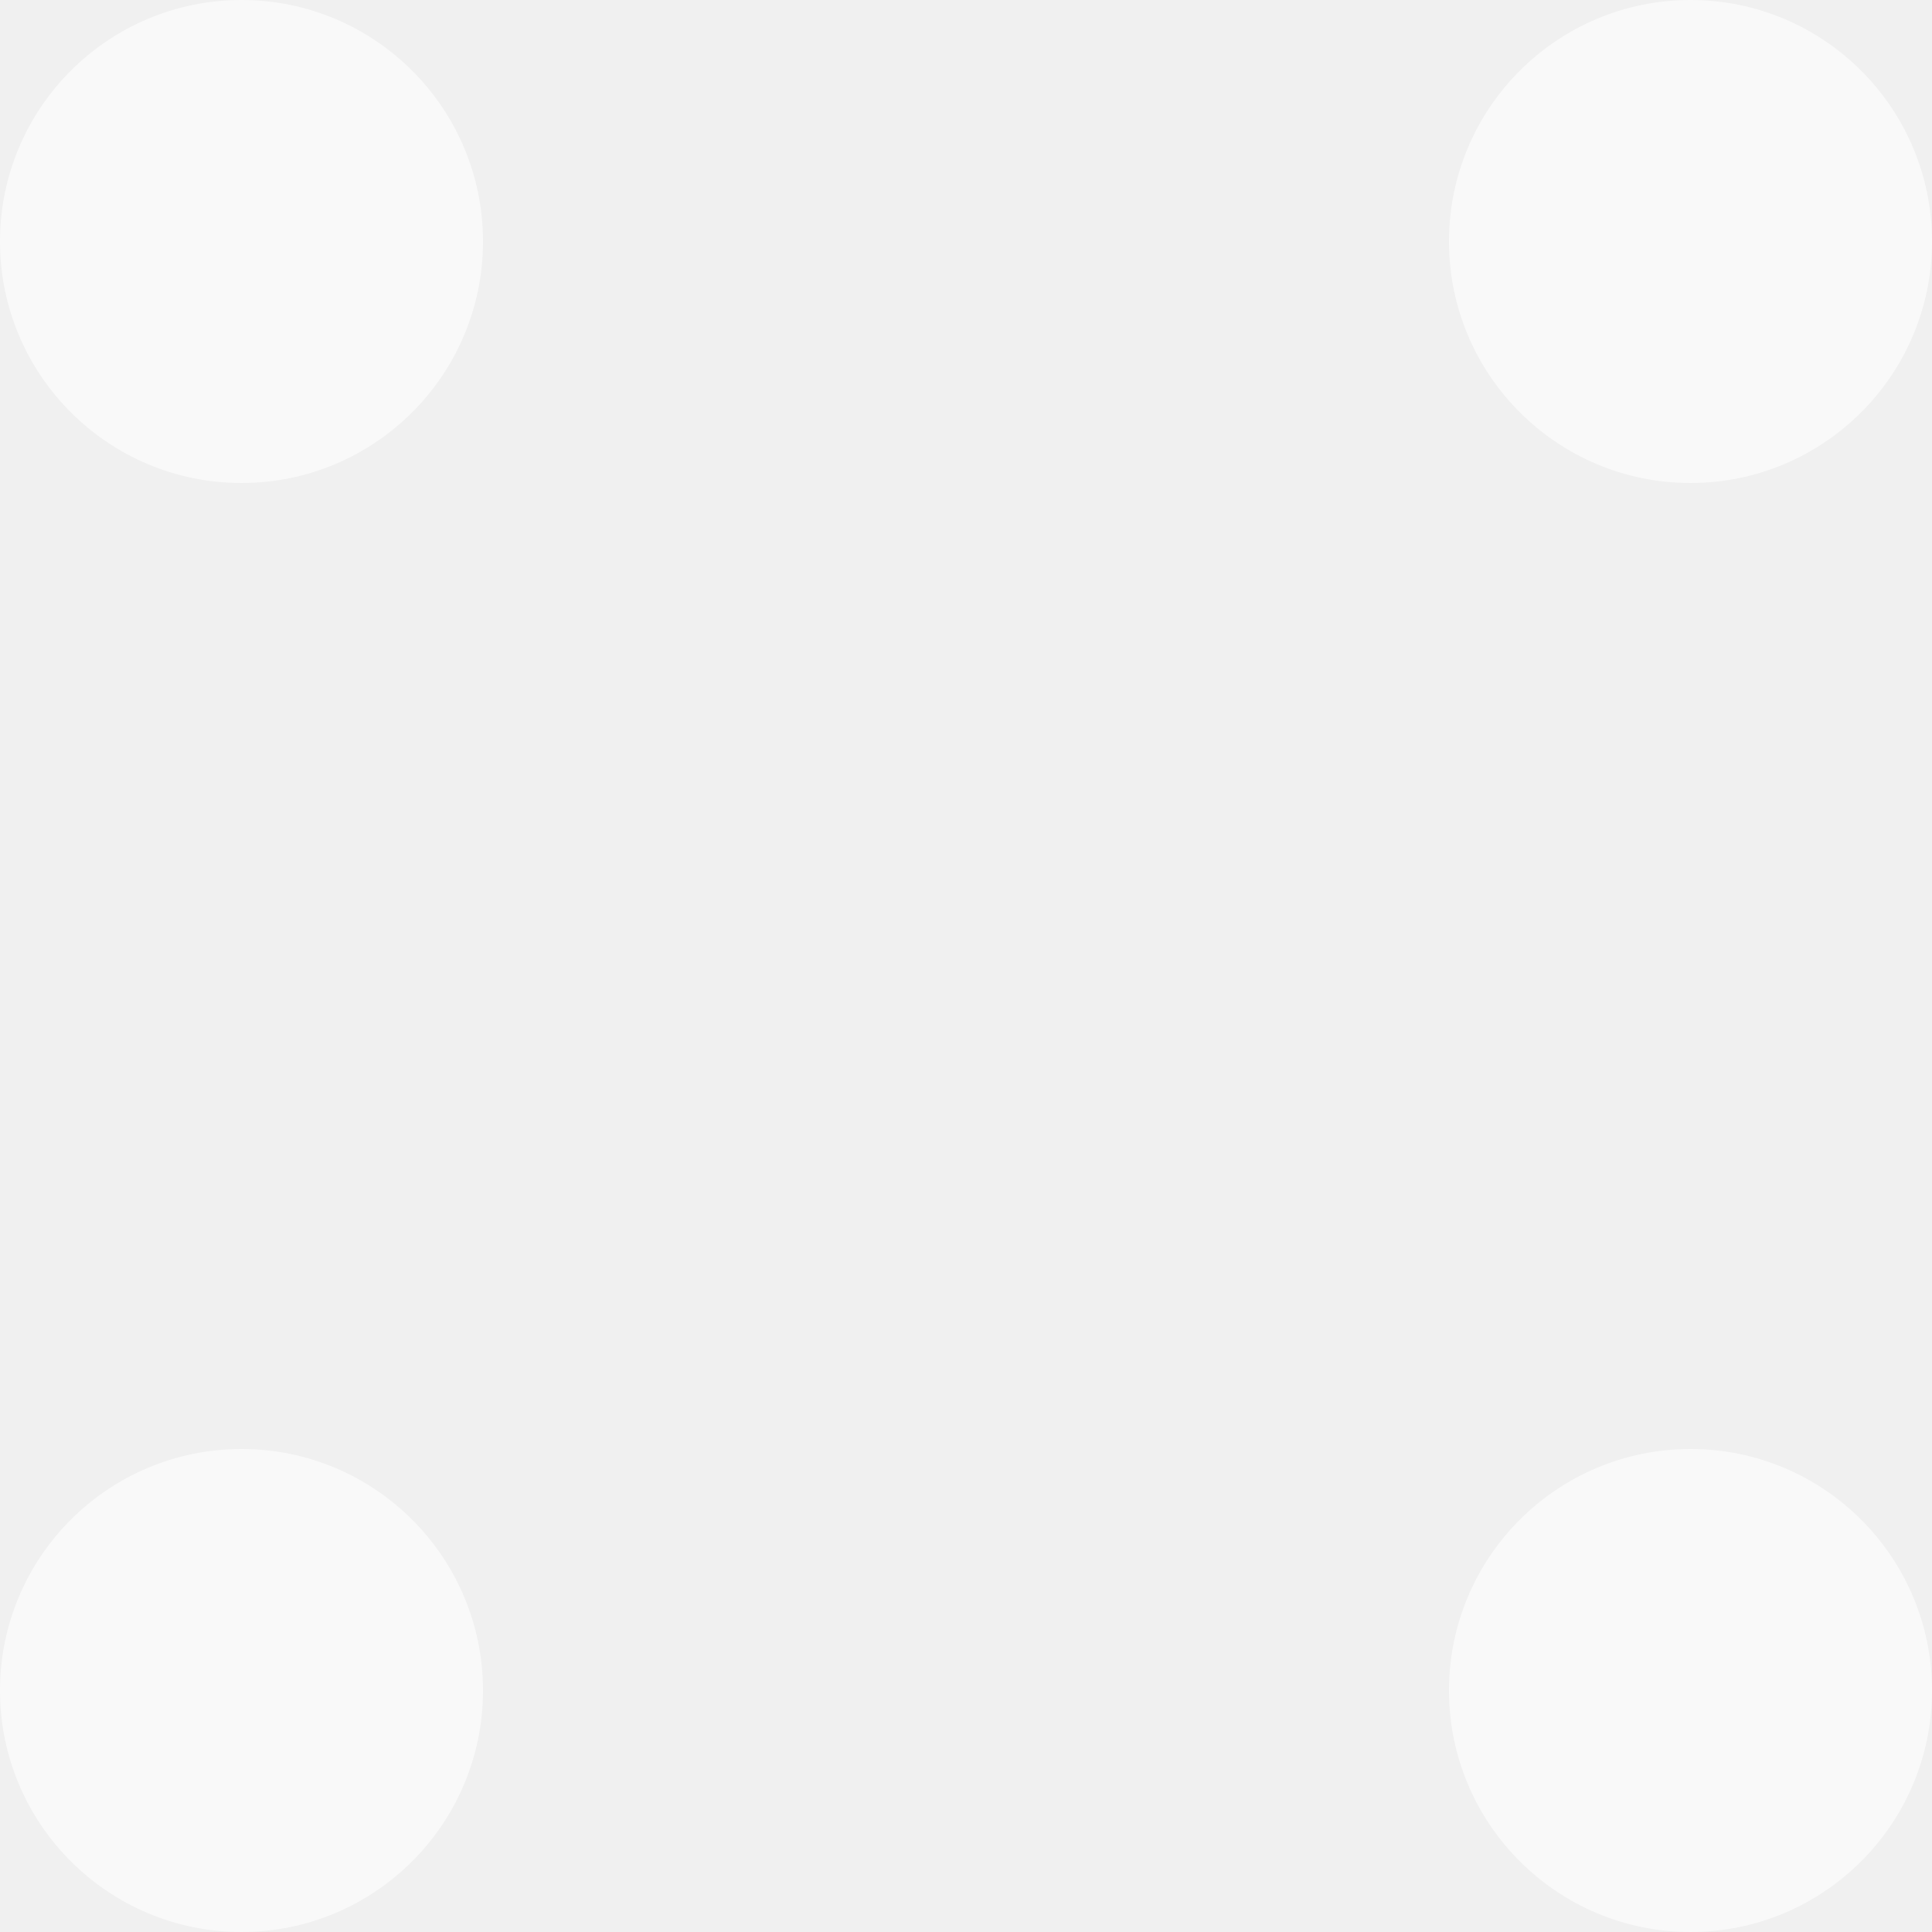
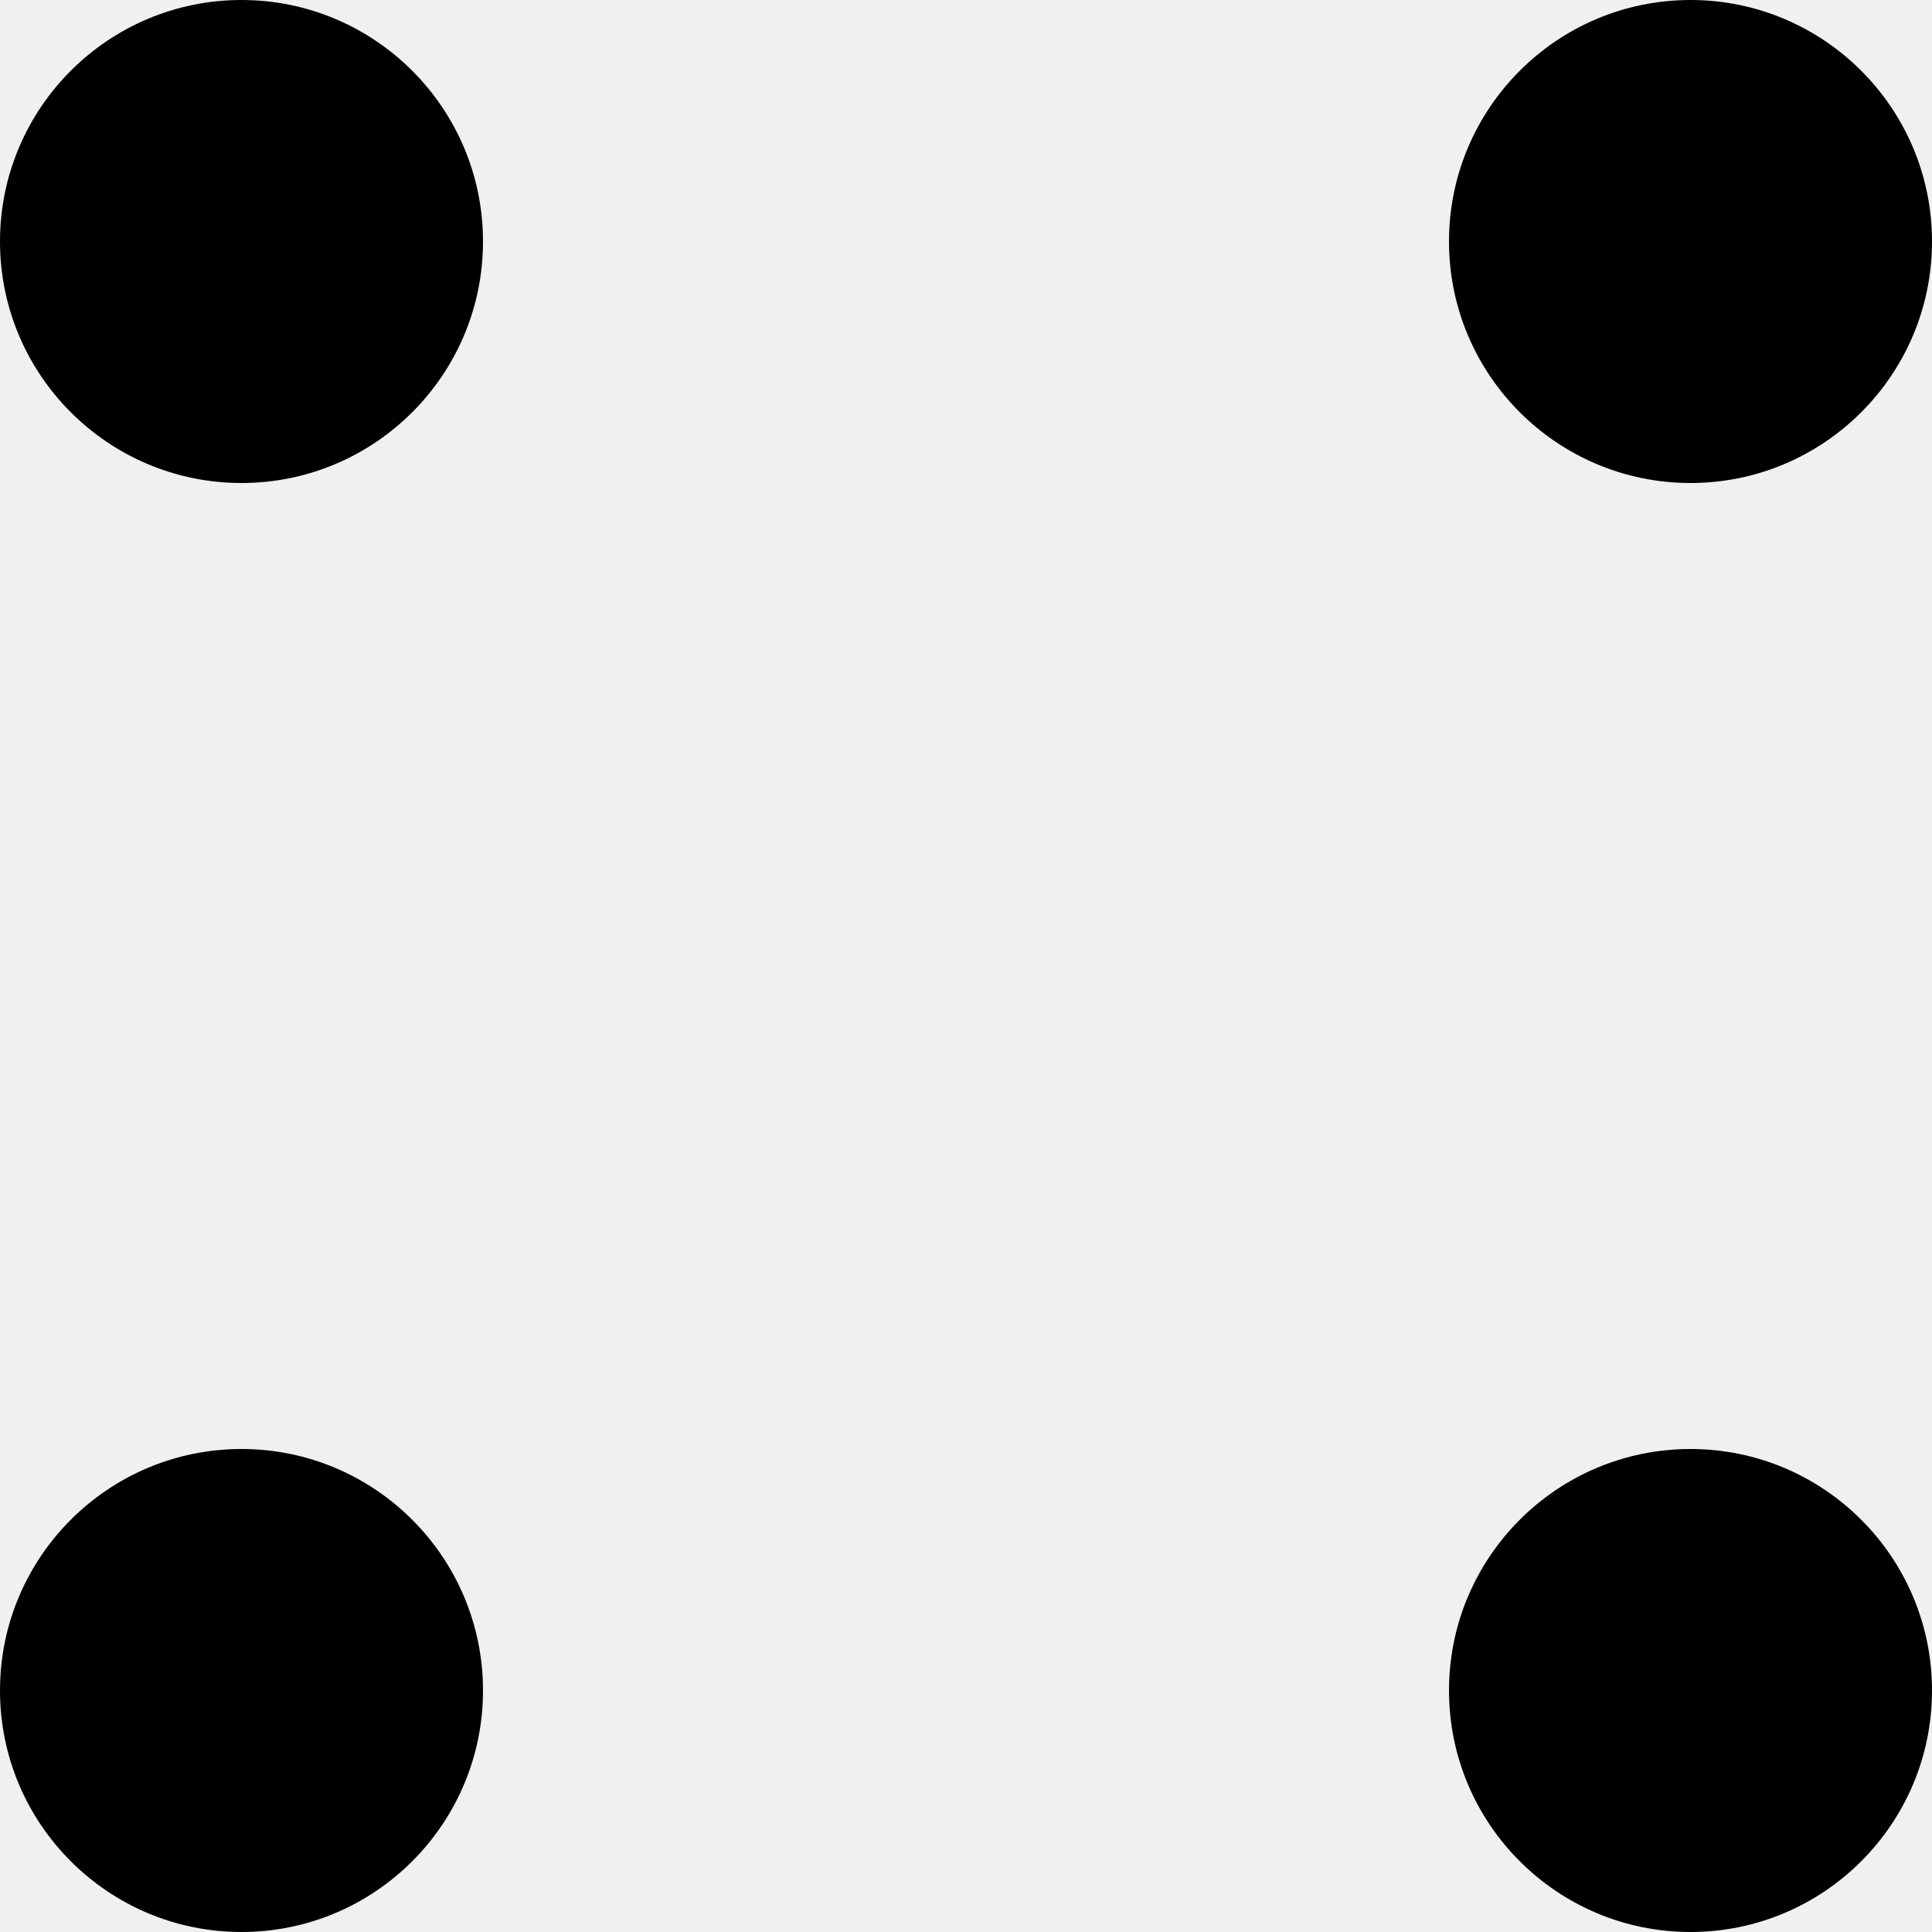
- <svg xmlns="http://www.w3.org/2000/svg" width="12" height="12" viewBox="0 0 12 12" fill="none">
-   <path d="M12 10.5C12 9.672 11.328 9 10.5 9C9.672 9 9 9.672 9 10.5C9 11.328 9.672 12 10.5 12C11.328 12 12 11.328 12 10.5Z" fill="white" fill-opacity="0.6" />
-   <path d="M3 10.5C3 9.672 2.328 9 1.5 9C0.672 9 0 9.672 0 10.5C0 11.328 0.672 12 1.5 12C2.328 12 3 11.328 3 10.5Z" fill="white" fill-opacity="0.6" />
-   <path d="M12 1.5C12 0.672 11.328 0 10.5 0C9.672 0 9 0.672 9 1.5C9 2.328 9.672 3 10.5 3C11.328 3 12 2.328 12 1.5Z" fill="white" fill-opacity="0.6" />
-   <path d="M3 1.5C3 0.672 2.328 0 1.5 0C0.672 0 0 0.672 0 1.5C0 2.328 0.672 3 1.5 3C2.328 3 3 2.328 3 1.5Z" fill="white" fill-opacity="0.6" />
+ <svg xmlns="http://www.w3.org/2000/svg" width="12" height="12" viewBox="0 0 12 12">
+   <path d="M12 10.5C12 9.672 11.328 9 10.5 9C9.672 9 9 9.672 9 10.5C9 11.328 9.672 12 10.5 12C11.328 12 12 11.328 12 10.5Z" />
+   <path d="M3 10.5C3 9.672 2.328 9 1.5 9C0.672 9 0 9.672 0 10.5C0 11.328 0.672 12 1.5 12C2.328 12 3 11.328 3 10.5Z" />
+   <path d="M12 1.5C12 0.672 11.328 0 10.5 0C9.672 0 9 0.672 9 1.5C9 2.328 9.672 3 10.5 3C11.328 3 12 2.328 12 1.5Z" />
+   <path d="M3 1.5C3 0.672 2.328 0 1.5 0C0.672 0 0 0.672 0 1.5C0 2.328 0.672 3 1.5 3C2.328 3 3 2.328 3 1.5Z" />
</svg>
